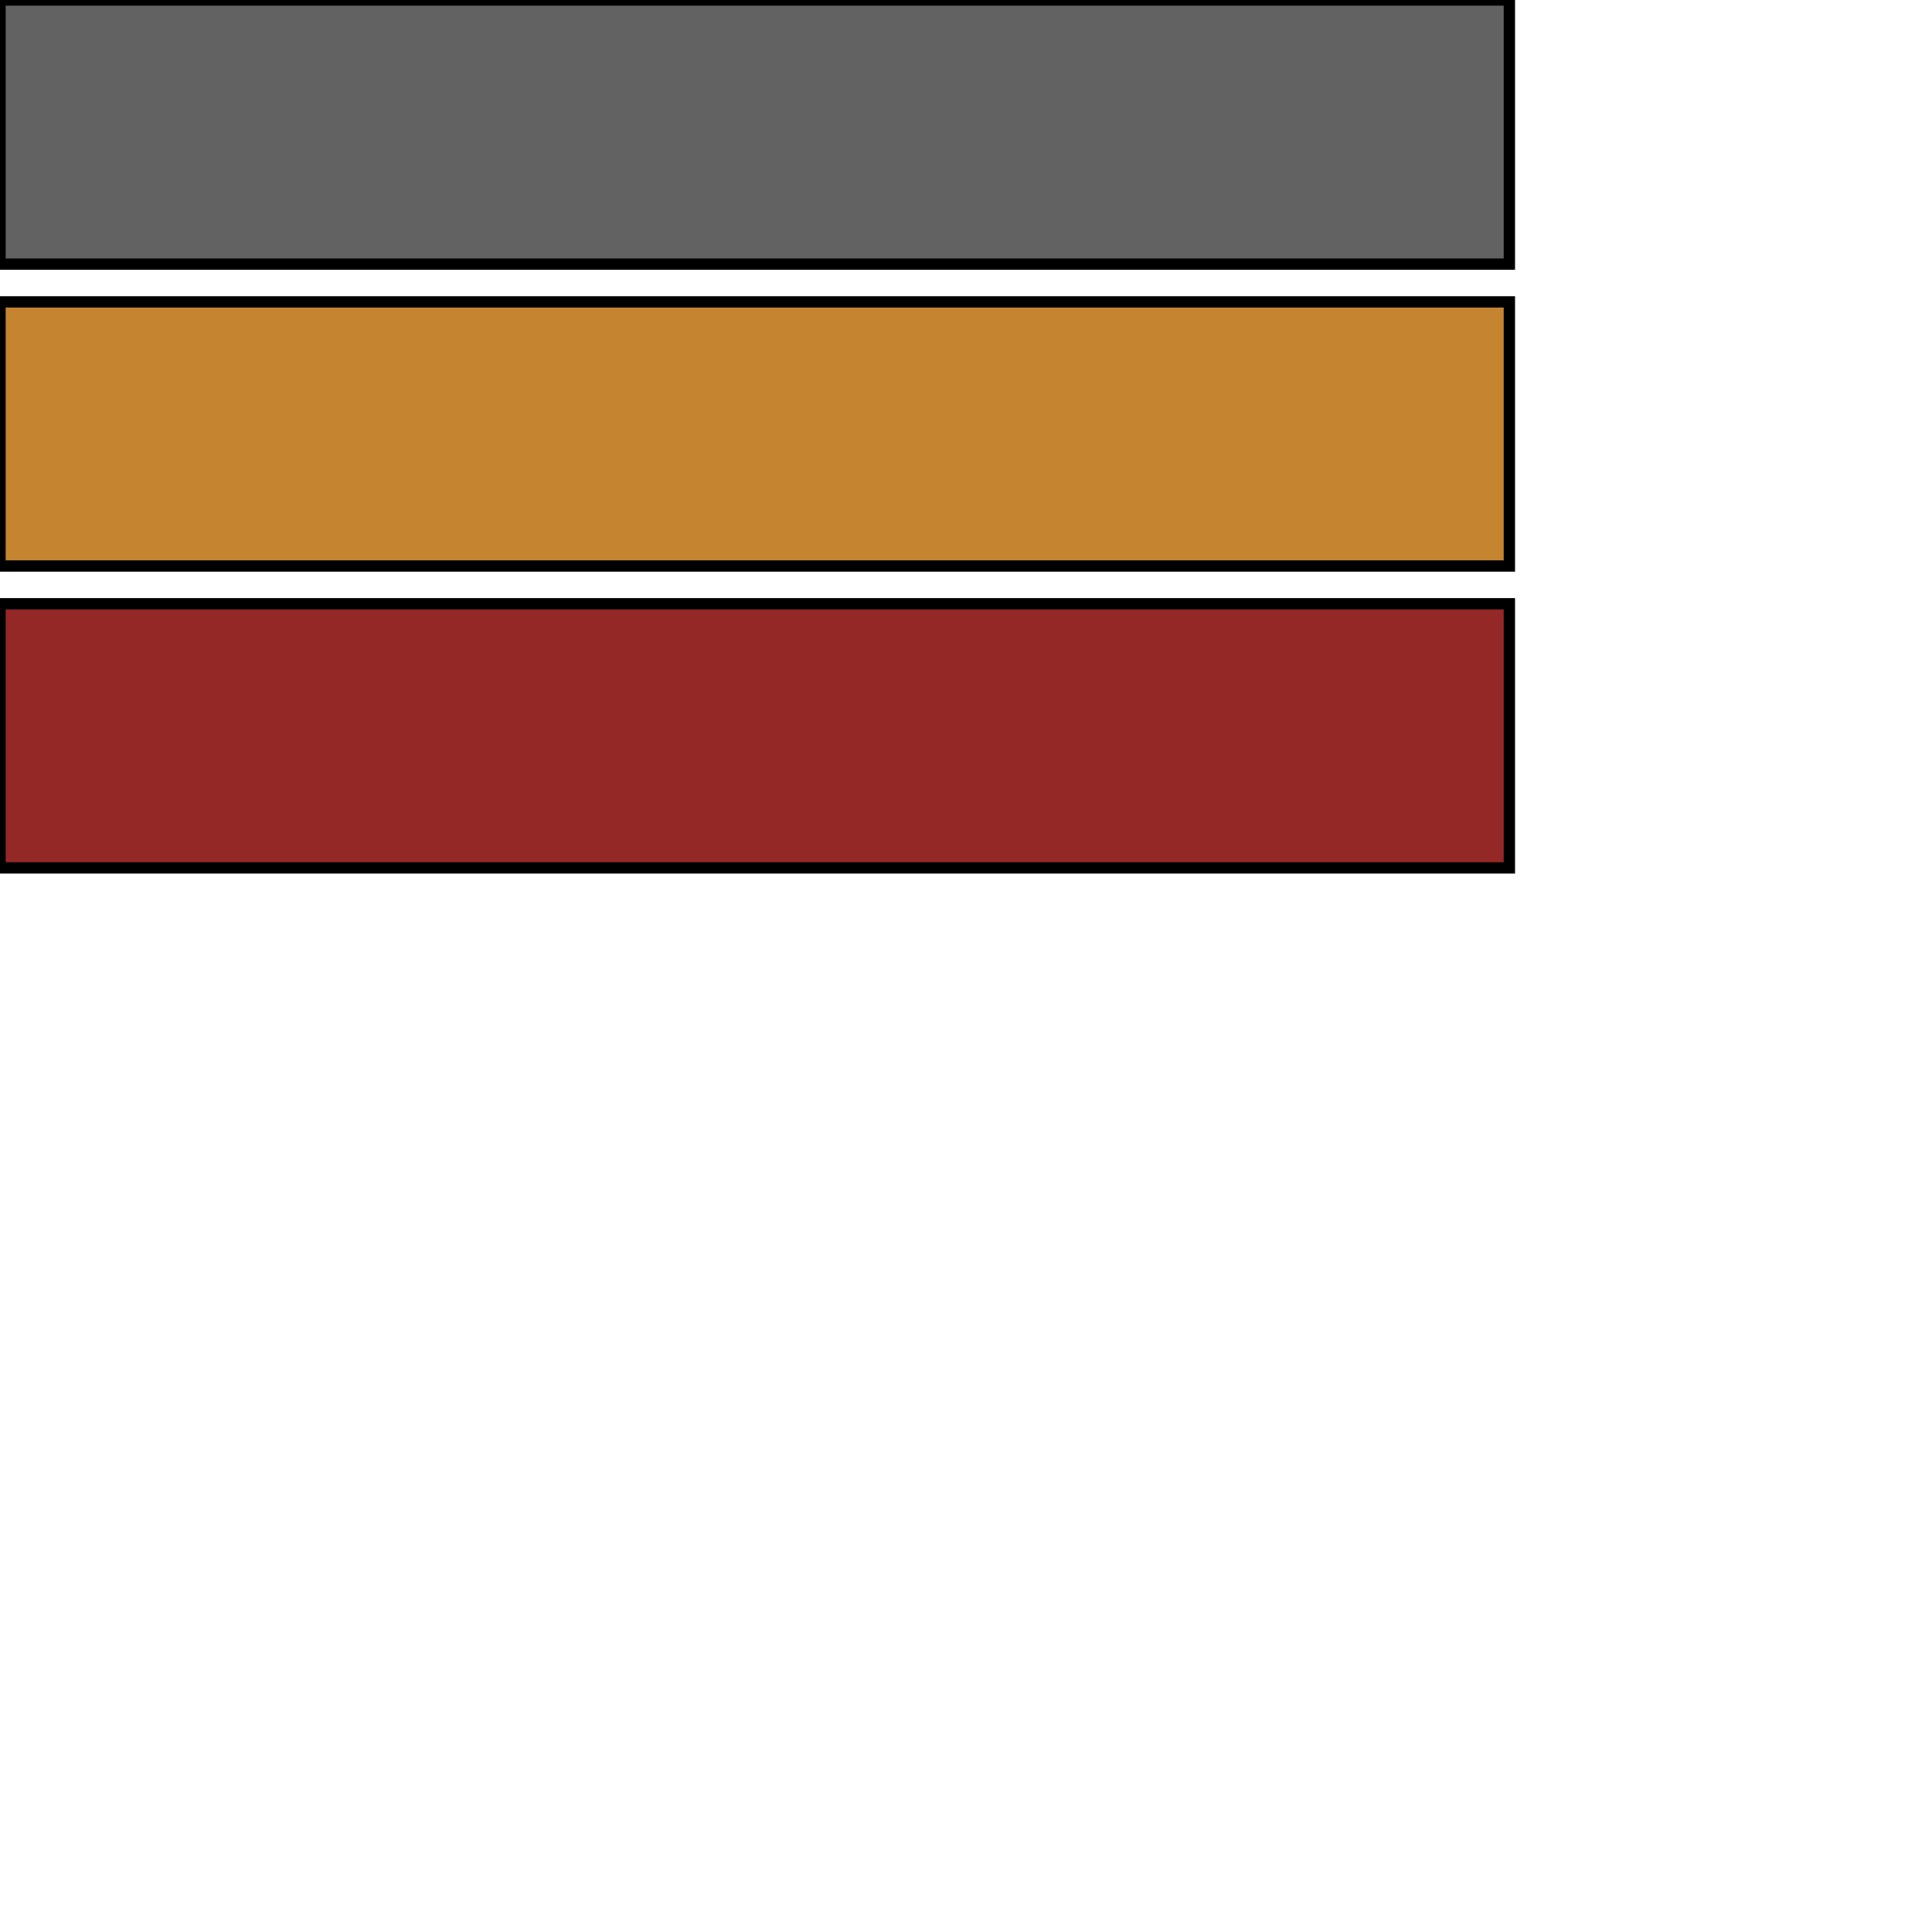
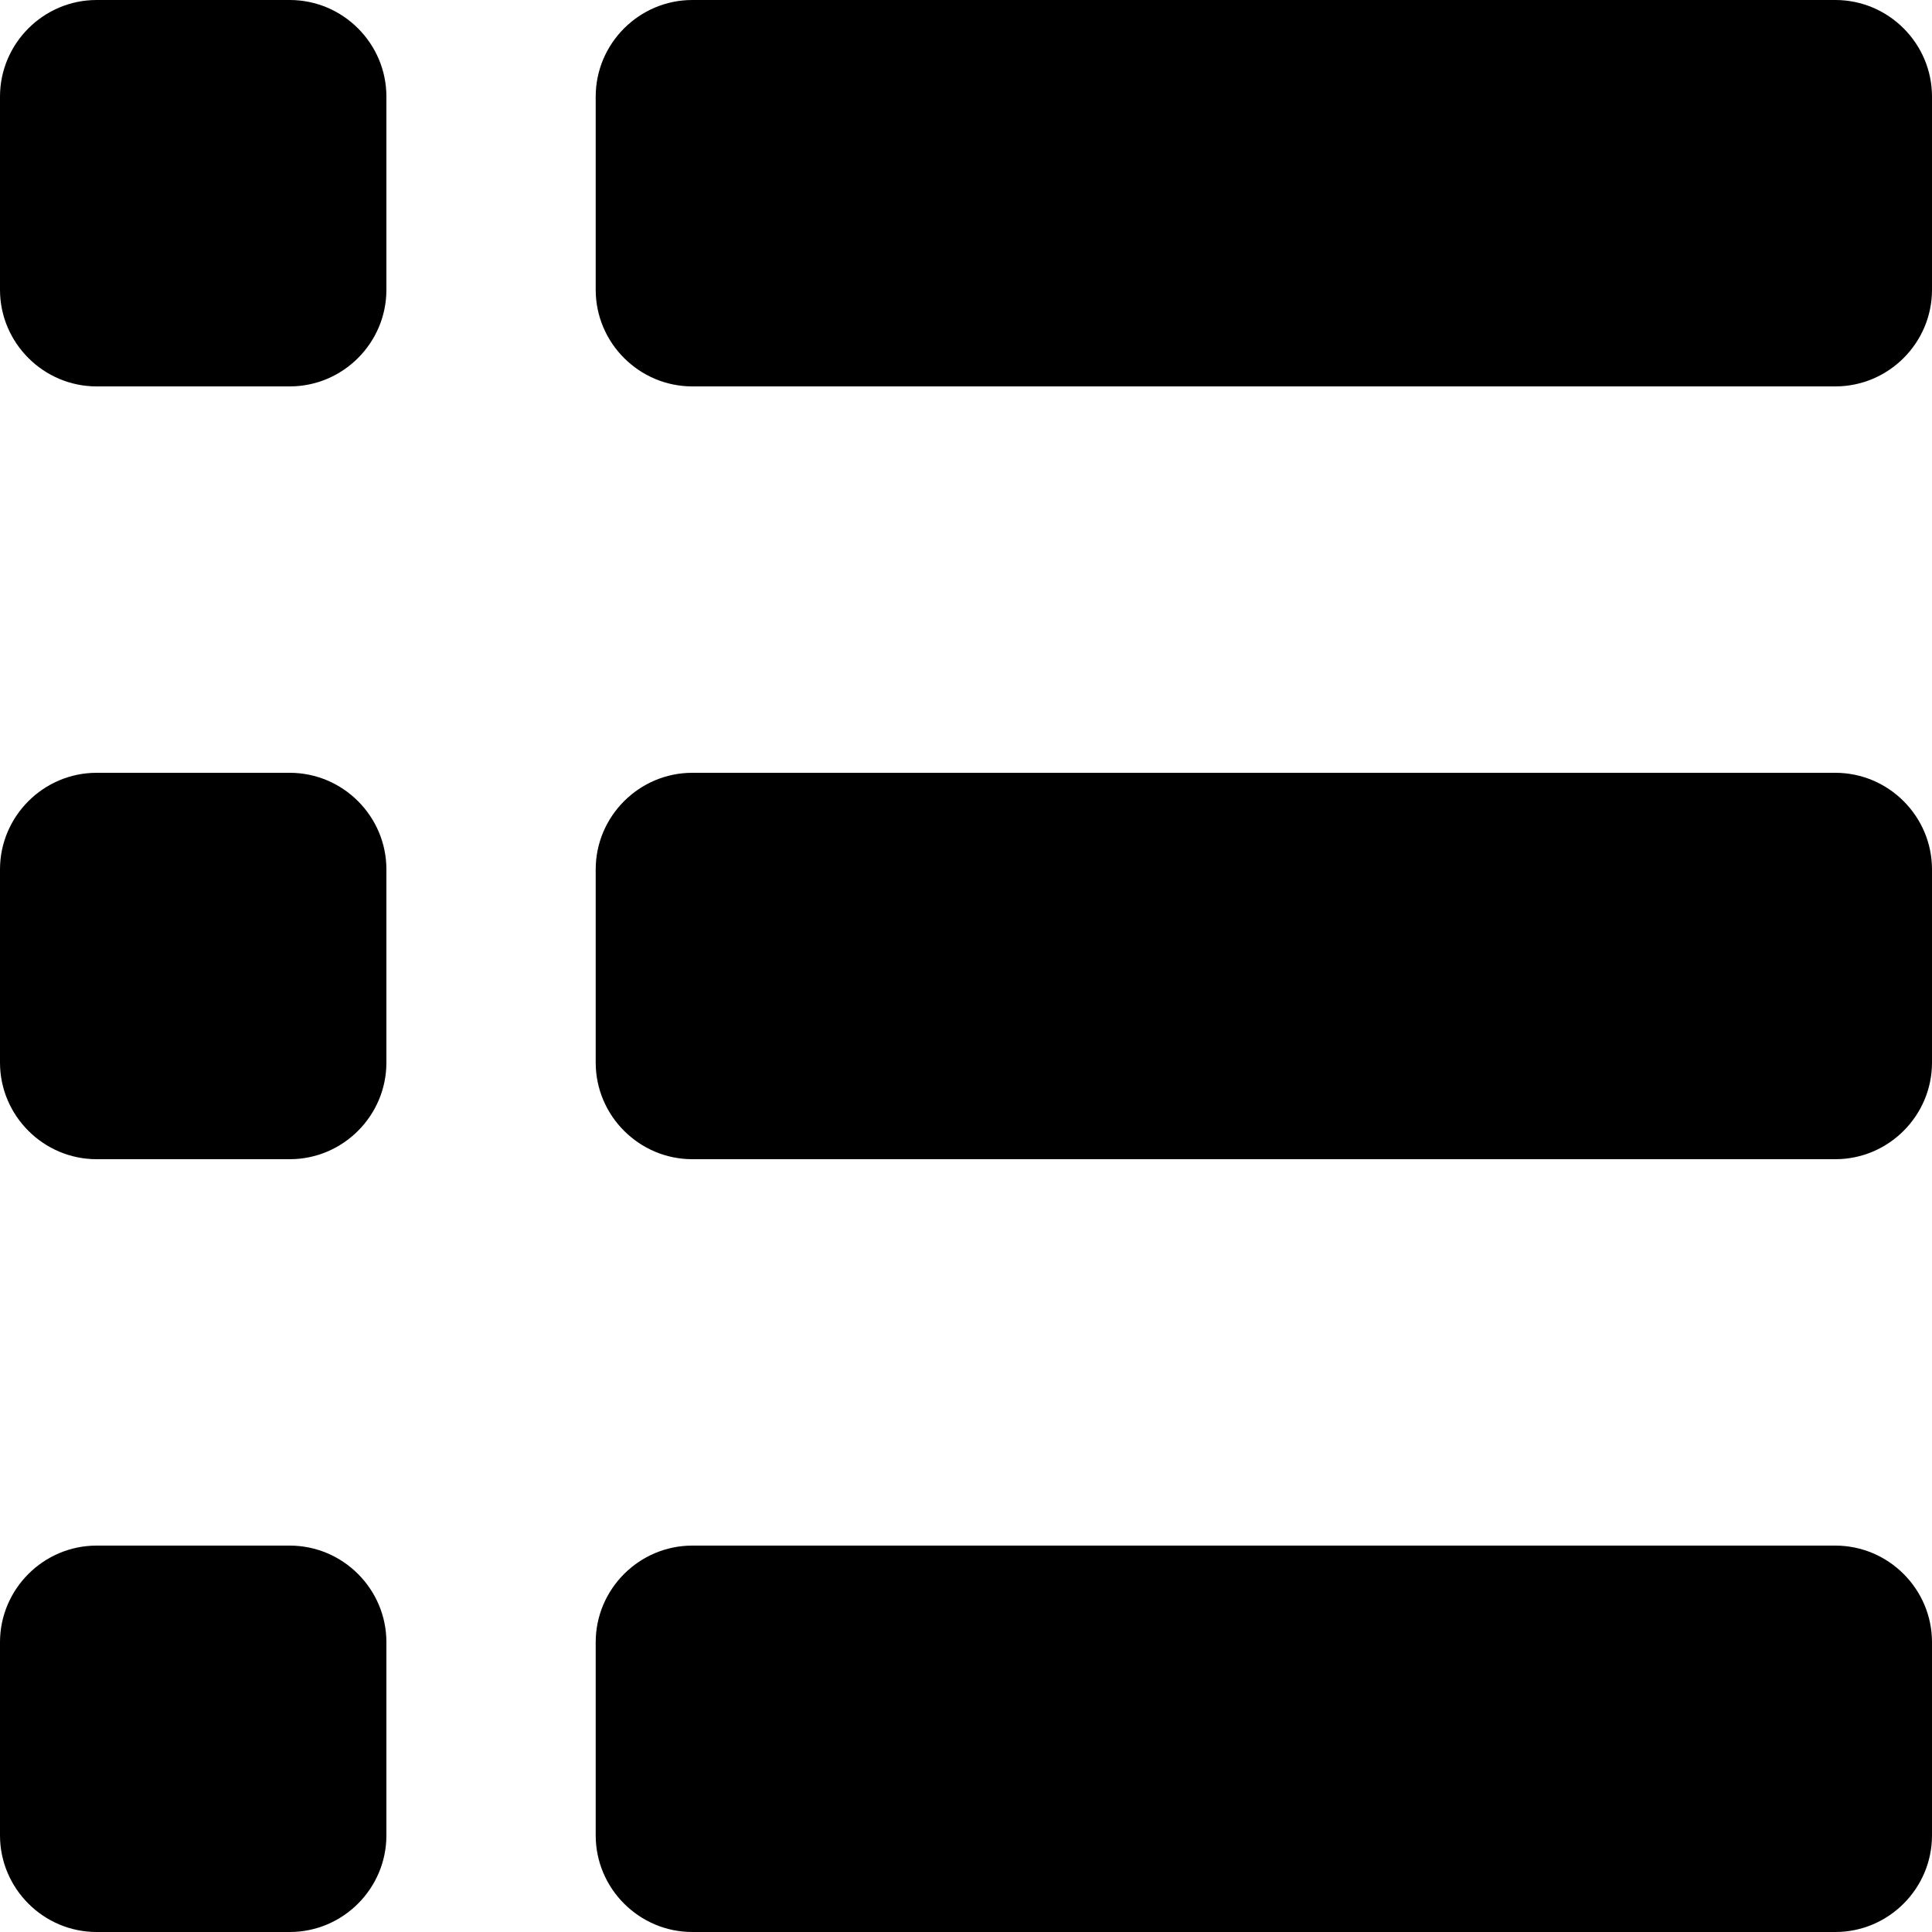
- <svg height="512" viewBox="0 0 512 512" width="512">
-   <rect width="400" height="70" style="fill:#616261;stroke-width:3;stroke:rgb(0,0,0)" />
-   <rect y="80" width="400" height="70" style="fill:#C48430;stroke-width:3;stroke:rgb(0,0,0)" />
-   <rect y="160" width="400" height="70" style="fill:#942827;stroke-width:3;stroke:rgb(0,0,0)" />
+ <svg xmlns="http://www.w3.org/2000/svg" fill="#000000" version="1.1" id="Capa_1" width="800px" height="800px" viewBox="0 0 120 120" xml:space="preserve">
+   <g id="SVGRepo_bgCarrier" stroke-width="0" />
+   <g id="SVGRepo_tracerCarrier" stroke-linecap="round" stroke-linejoin="round" />
+   <g id="SVGRepo_iconCarrier">
+     <g>
+       <path d="M114,0H43c-3.3,0-6,2.7-6,6v12c0,3.3,2.7,6,6,6h71c3.3,0,6-2.7,6-6V6C120,2.7,117.3,0,114,0z" />
+       <path d="M114,48H43c-3.3,0-6,2.7-6,6v12c0,3.3,2.7,6,6,6h71c3.3,0,6-2.7,6-6V54C120,50.7,117.3,48,114,48z" />
+       <path d="M114,96H43c-3.3,0-6,2.7-6,6v12c0,3.3,2.7,6,6,6h71c3.3,0,6-2.7,6-6v-12C120,98.7,117.3,96,114,96z" />
+       <path d="M18,0H6C2.7,0,0,2.7,0,6v12c0,3.3,2.7,6,6,6h12c3.3,0,6-2.7,6-6V6C24,2.7,21.3,0,18,0z" />
+       <path d="M18,48H6c-3.3,0-6,2.7-6,6v12c0,3.3,2.7,6,6,6h12c3.3,0,6-2.7,6-6V54C24,50.7,21.3,48,18,48z" />
+       <path d="M18,96H6c-3.3,0-6,2.7-6,6v12c0,3.3,2.7,6,6,6h12c3.3,0,6-2.7,6-6v-12C24,98.7,21.3,96,18,96z" />
+     </g>
+   </g>
</svg>
